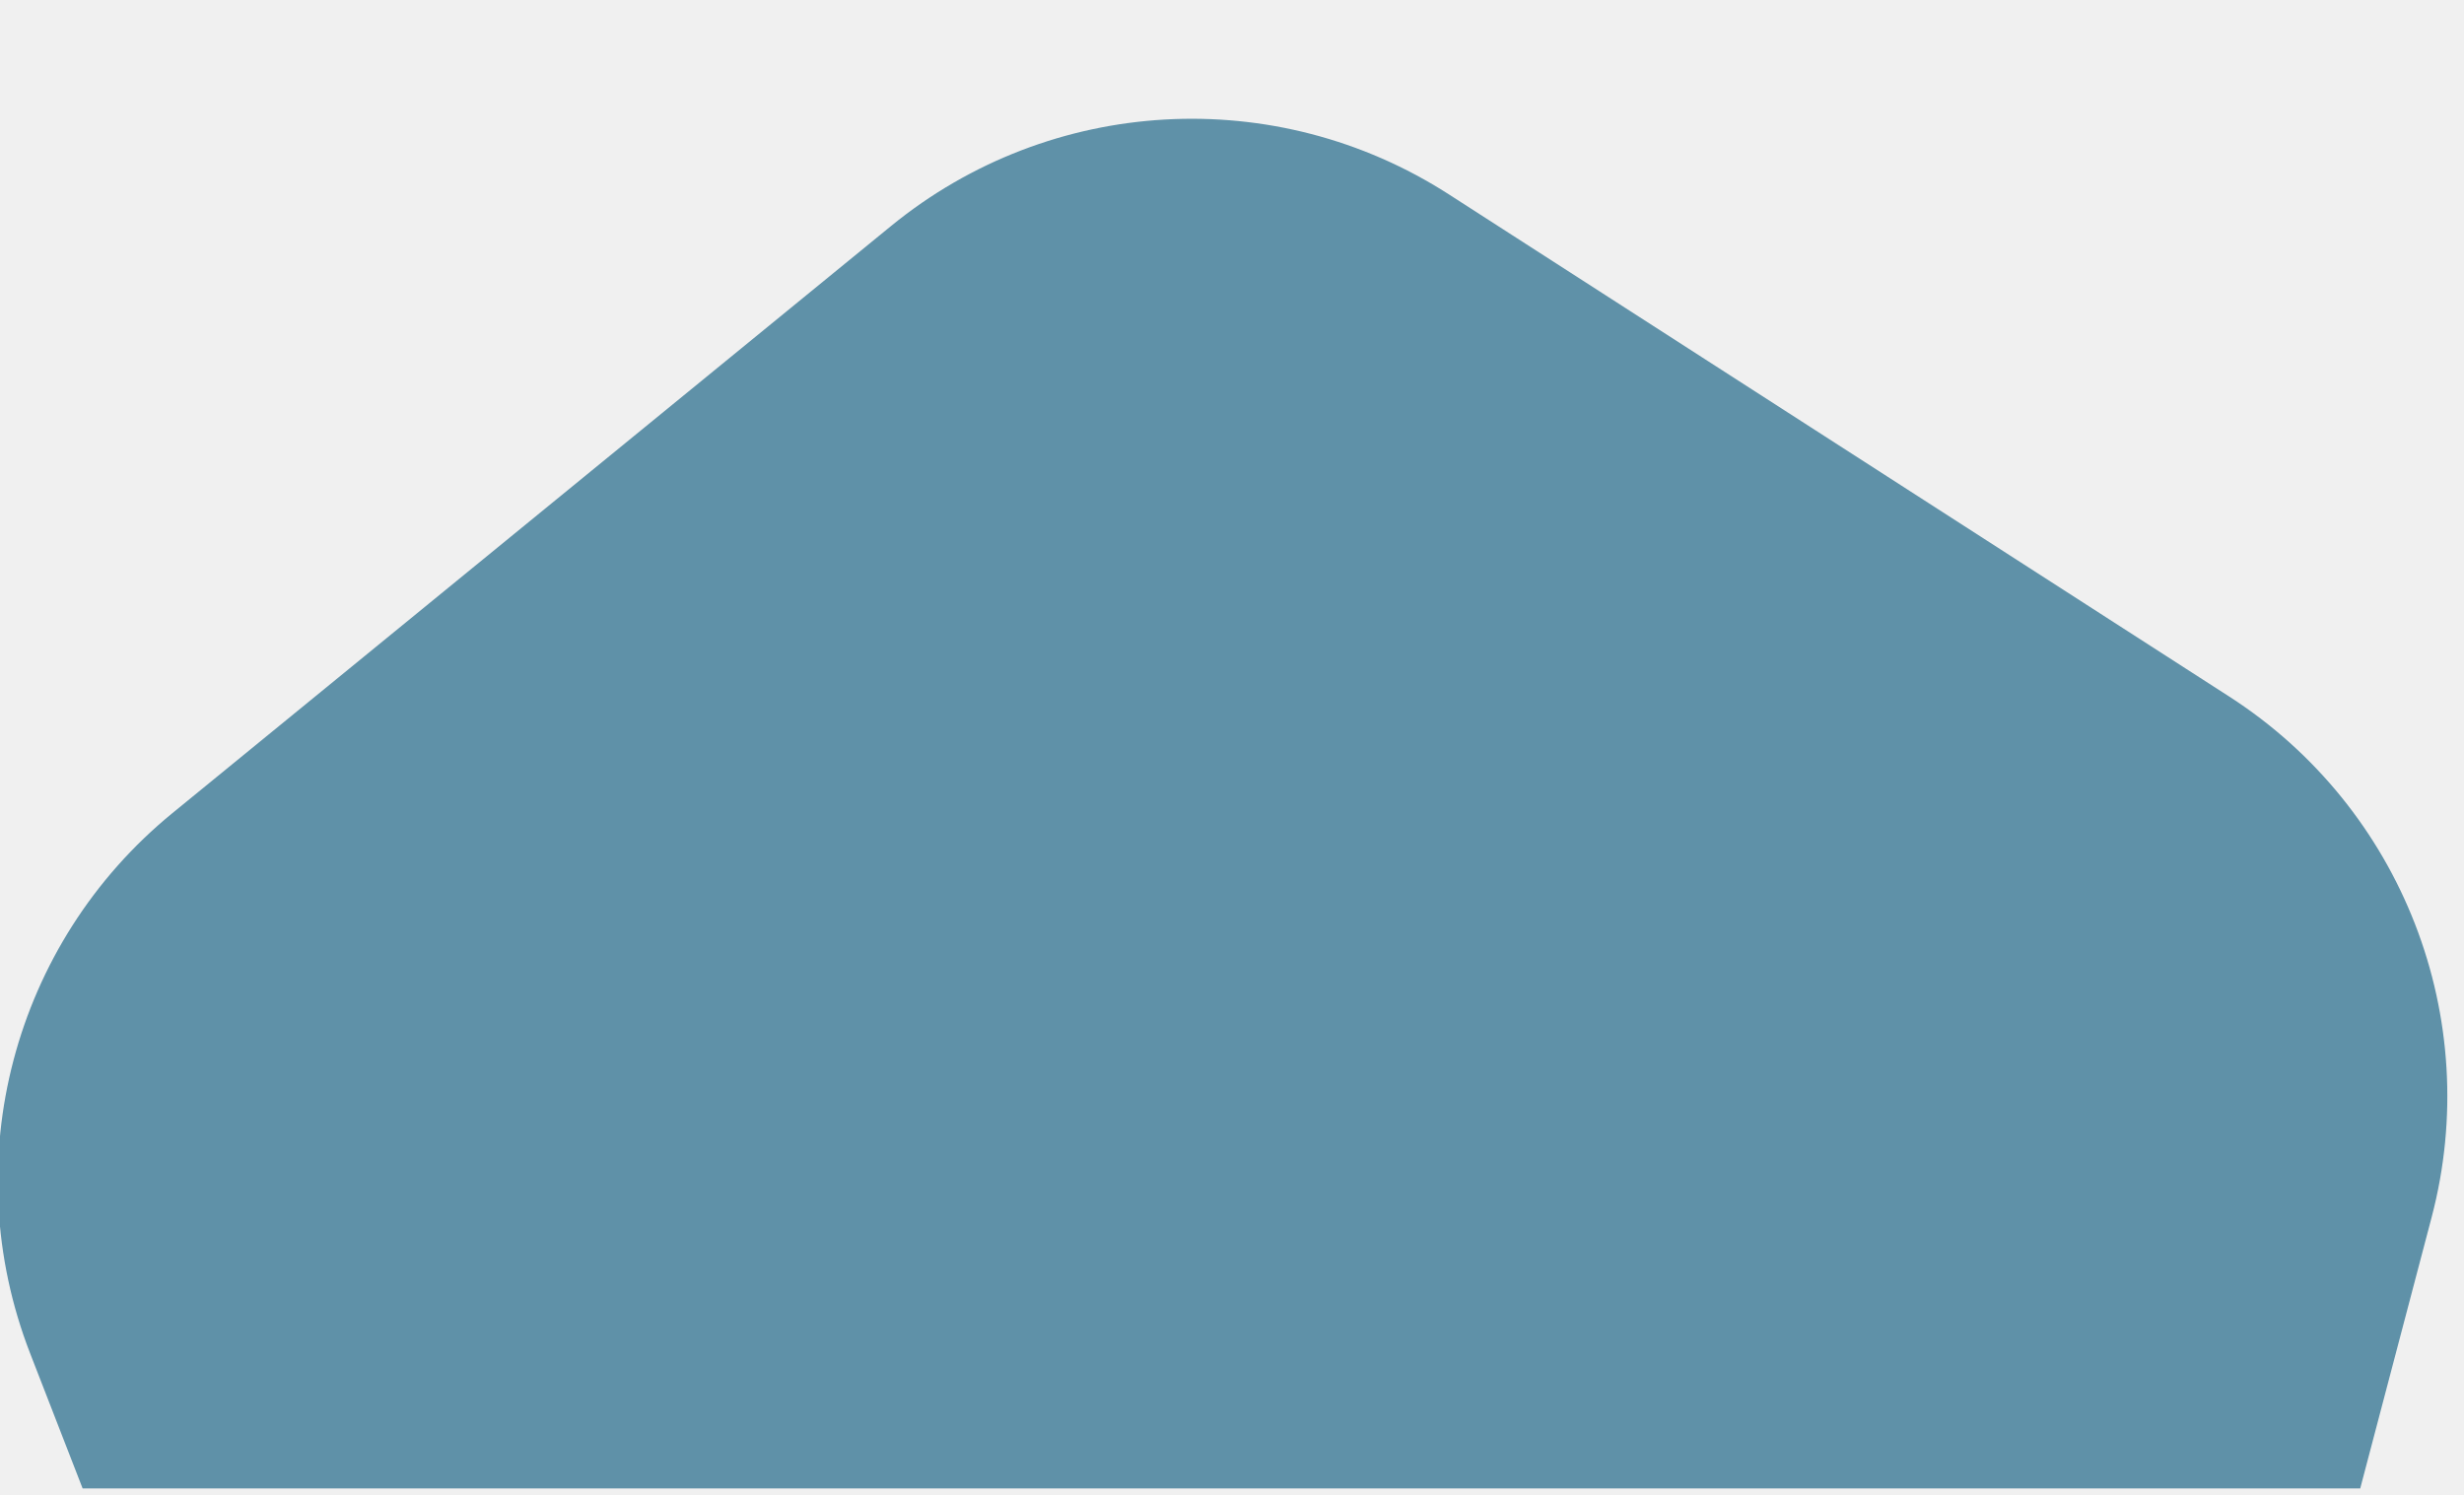
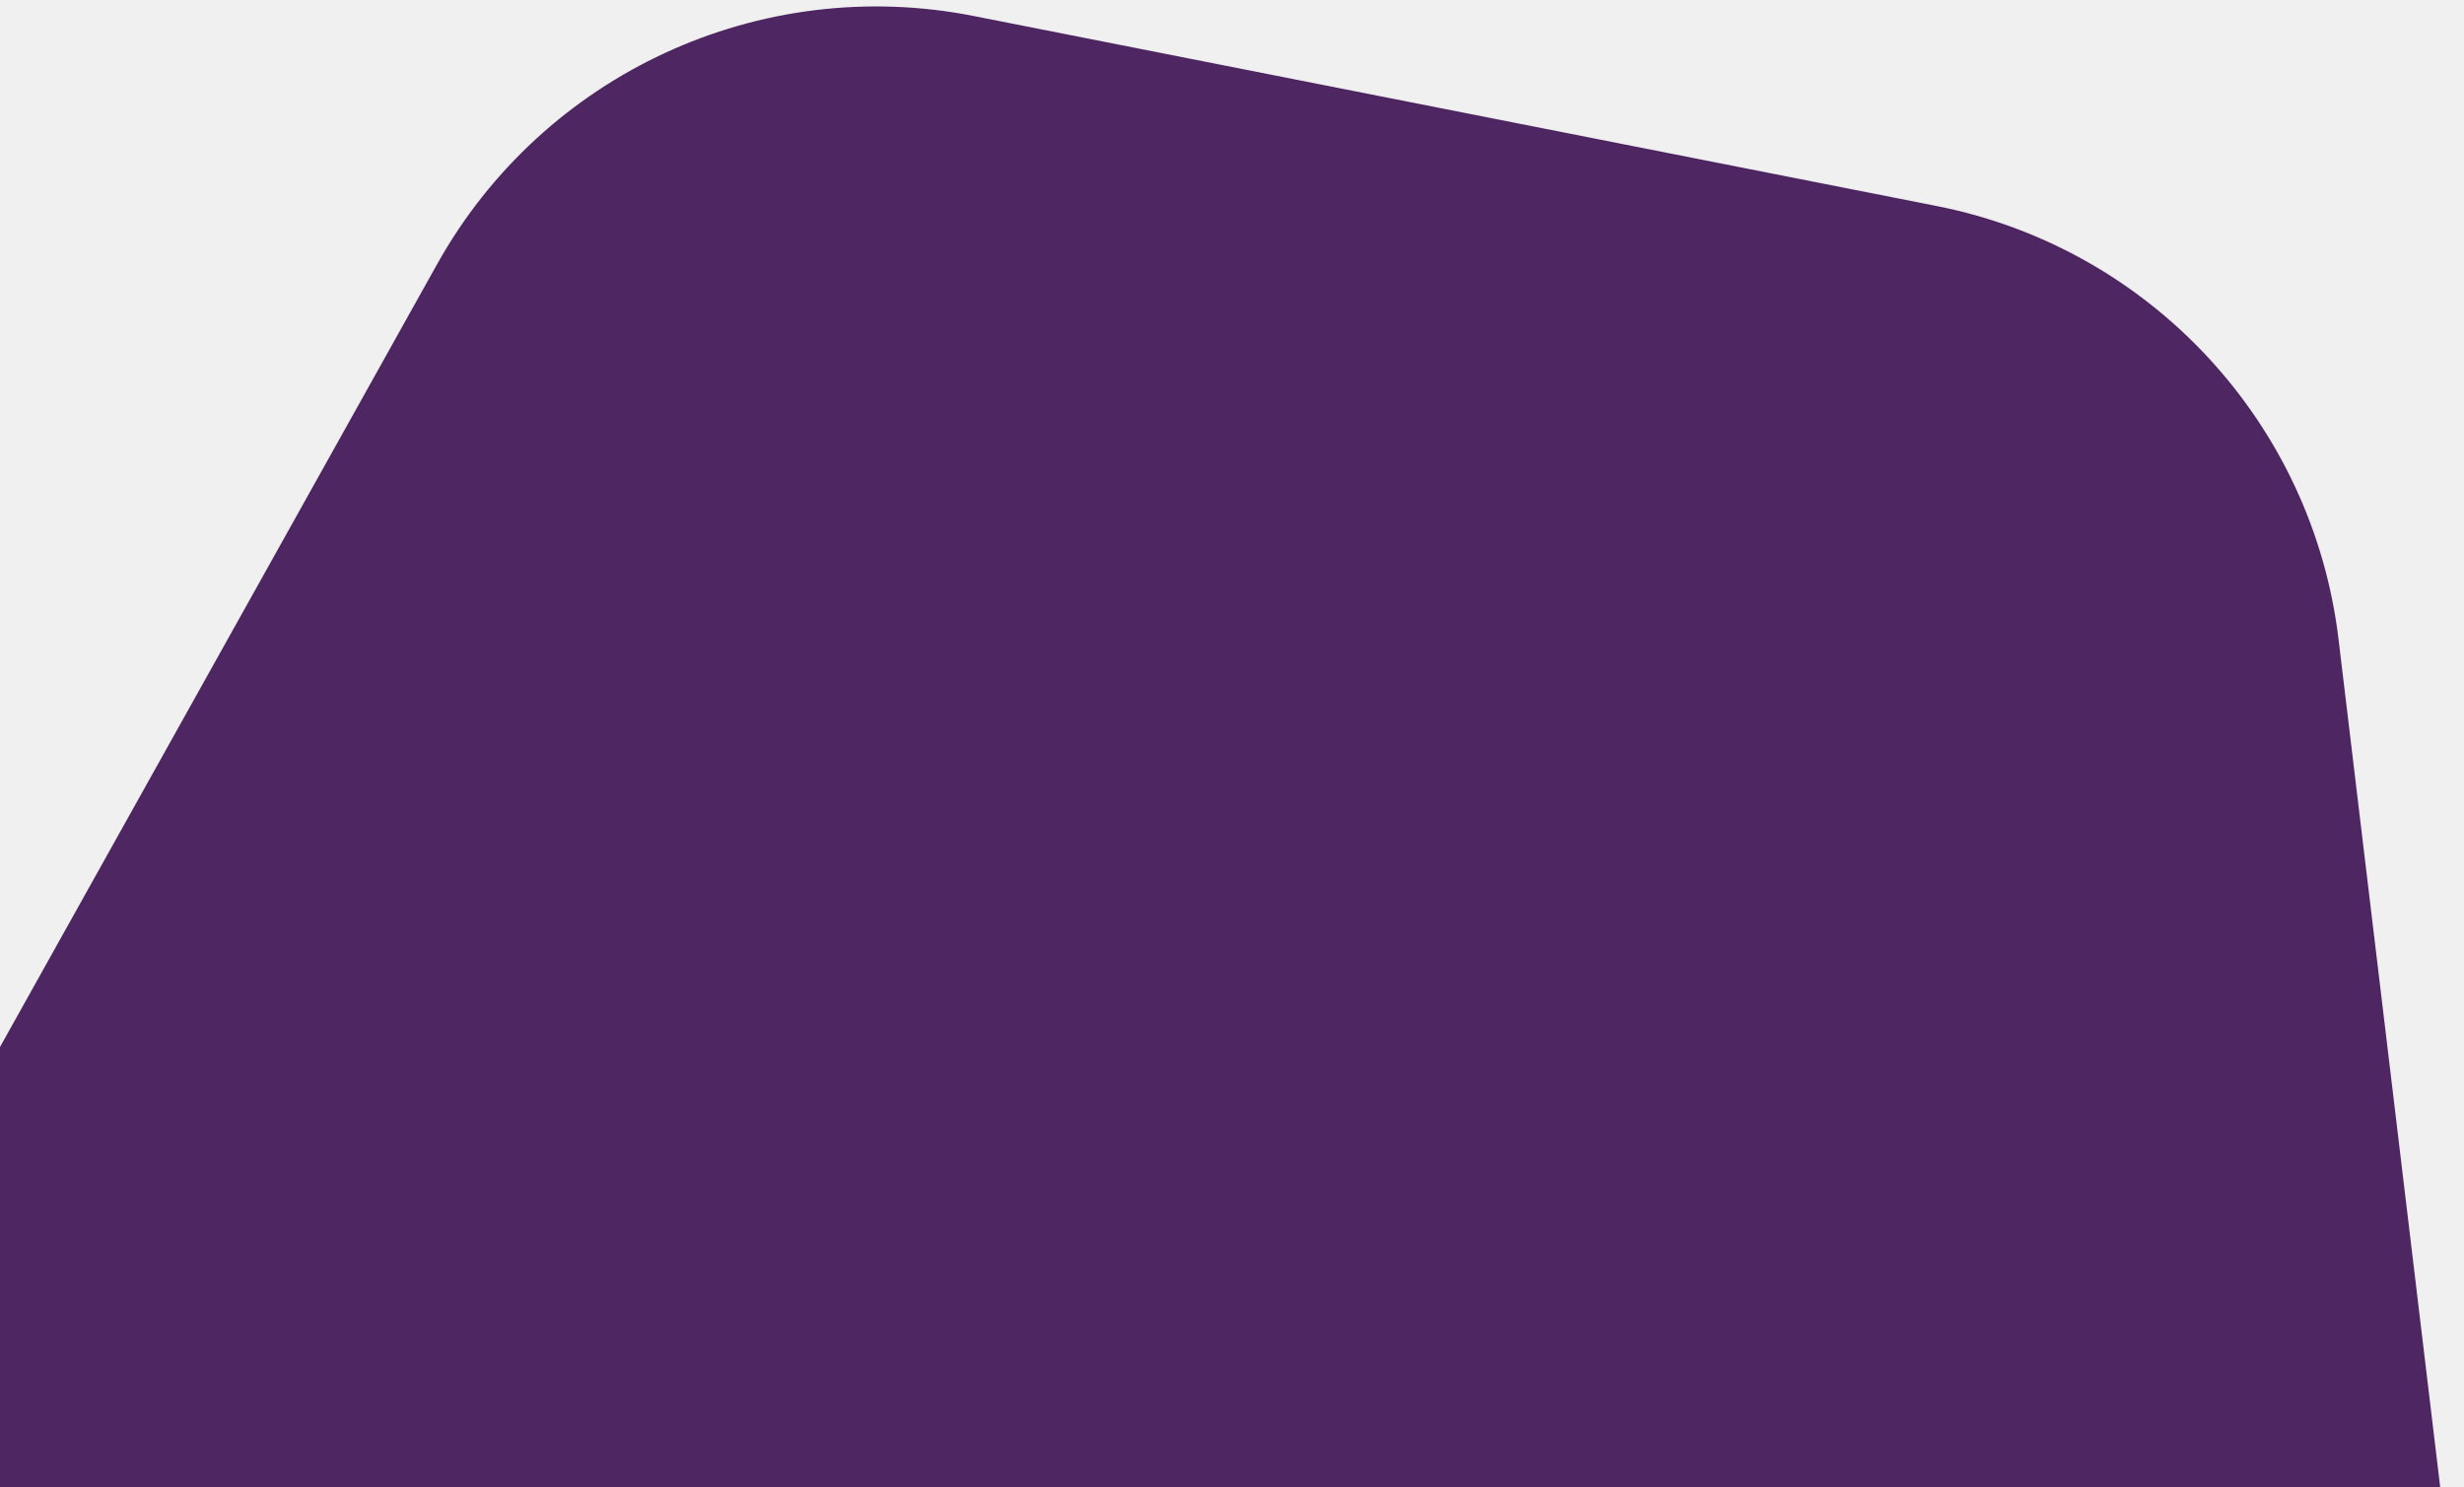
- <svg xmlns="http://www.w3.org/2000/svg" width="300" height="182" viewBox="0 0 300 182" fill="none">
-   <g clip-path="url(#clip0_509_52)">
-     <path d="M176.403 23.667C155.323 10.1 127.907 11.654 108.493 27.516L20.997 99.006C1.584 114.868 -5.411 141.43 3.671 164.8L44.605 270.129C53.687 293.499 76.781 308.361 101.808 306.942L214.601 300.55C239.628 299.132 260.896 281.755 267.281 257.508L296.058 148.228C302.443 123.982 292.493 98.38 271.412 84.813L176.403 23.667Z" fill="#4F86A0" fill-opacity="0.9" />
-   </g>
-   <defs>
-     <clipPath id="clip0_509_52">
-       <rect width="300" height="181.239" fill="white" />
-     </clipPath>
-   </defs>
+ <svg xmlns="http://www.w3.org/2000/svg" width="303" height="183" viewBox="0 0 303 183" fill="none">
+   <path d="M119.767 1.966C93.478 -3.224 66.837 9.105 53.777 32.504L-5.082 137.963C-18.142 161.362 -14.649 190.509 3.569 210.16L85.679 298.727C103.897 318.378 132.697 324.063 157.016 312.809L266.621 262.088C290.94 250.834 305.247 225.2 302.059 198.594L287.689 78.679C284.501 52.072 264.543 30.545 238.253 25.355L119.767 1.966Z" fill="#3C1053" fill-opacity="0.9" />
</svg>
